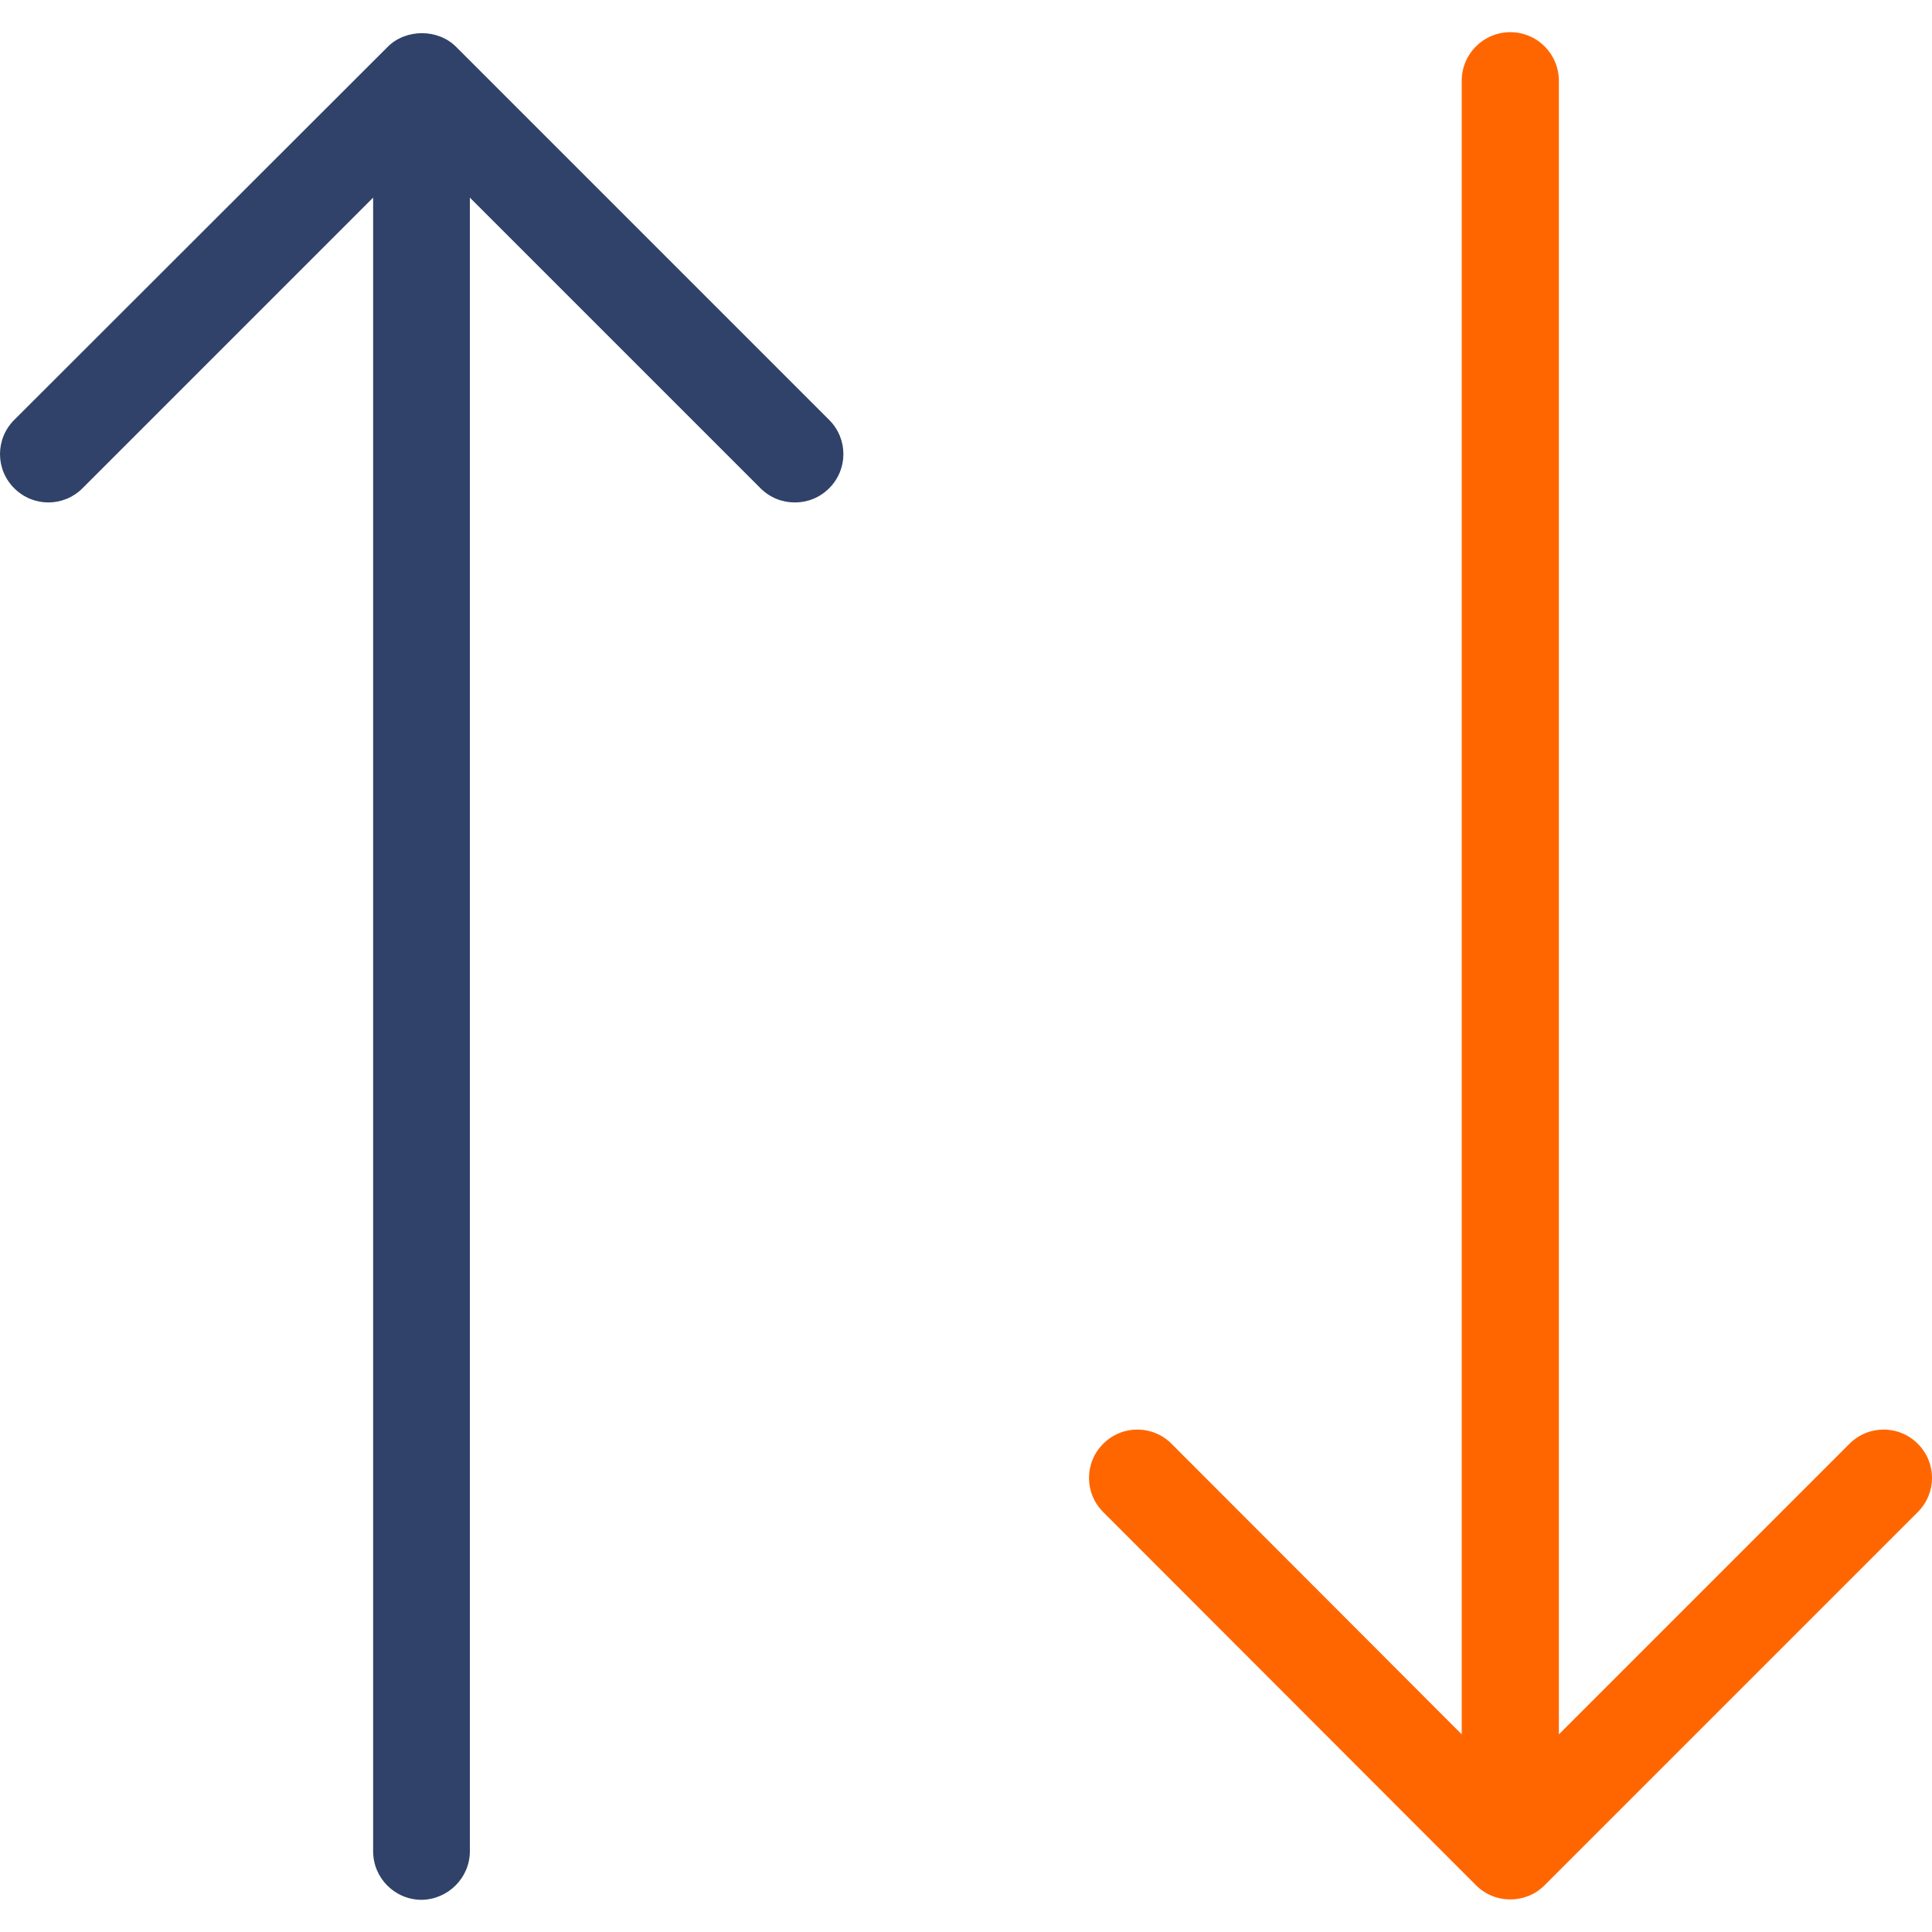
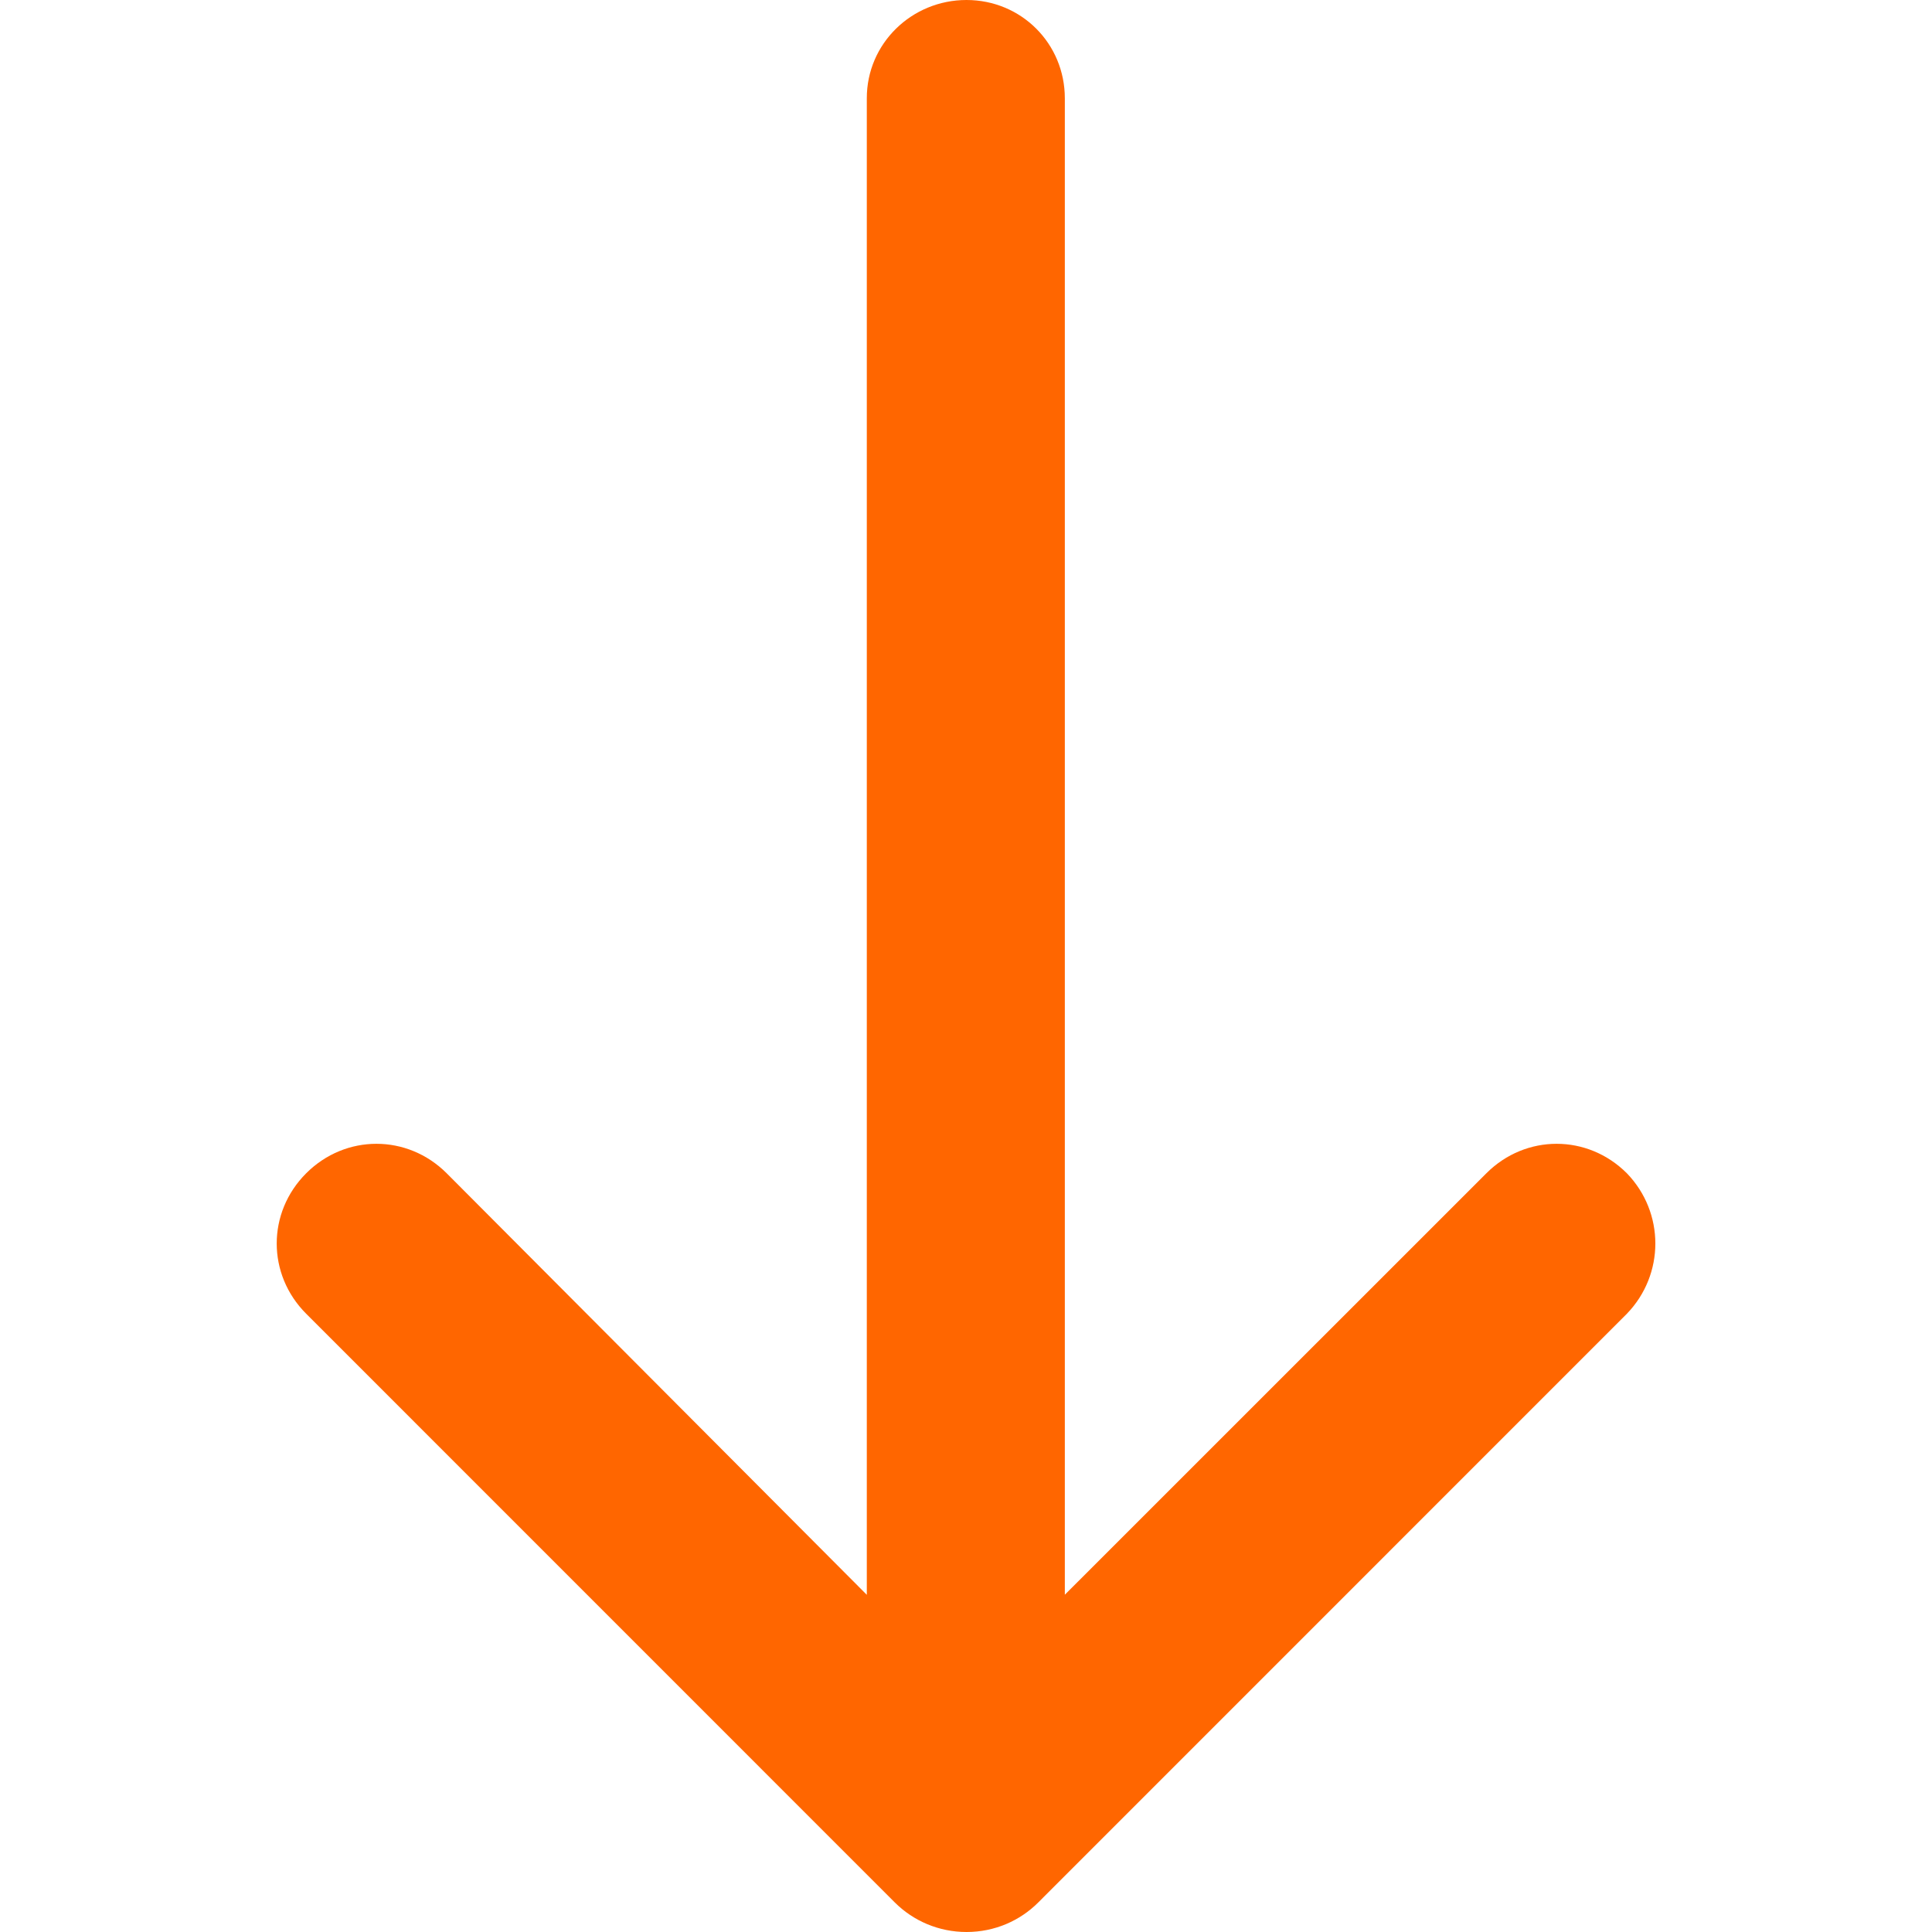
- <svg xmlns="http://www.w3.org/2000/svg" version="1.1" id="Capa_1" x="0px" y="0px" viewBox="0 0 489.3 489.3" style="enable-background:new 0 0 489.3 489.3;" xml:space="preserve" width="512px" height="512px">
+ <svg xmlns="http://www.w3.org/2000/svg" version="1.1" id="Capa_1" x="0px" y="0px" viewBox="0 0 21.825 21.825" style="enable-background:new 0 0 21.825 21.825;" xml:space="preserve" width="512px" height="512px" class="">
  <g>
-     <g>
-       <g>
-         <path d="M119,468.85V50.05l73.6,73.6c2.4,2.4,5.5,3.6,8.7,3.6s6.3-1.2,8.7-3.6c4.8-4.8,4.8-12.5,0-17.3l-94.5-94.5    c-4.6-4.6-12.7-4.6-17.3,0l-94.6,94.5c-4.8,4.8-4.8,12.5,0,17.3c4.8,4.8,12.5,4.8,17.3,0l73.6-73.6v418.8    c0,6.8,5.5,12.3,12.3,12.3C113.5,481.05,119,475.55,119,468.85z" data-original="#000000" class="active-path" data-old_color="#CCCCCC" fill="#304269" />
-         <path d="M373.8,477.45c2.4,2.4,5.5,3.6,8.7,3.6s6.3-1.2,8.7-3.6l94.5-94.5c4.8-4.8,4.8-12.5,0-17.3s-12.5-4.8-17.3,0l-73.6,73.6    V20.45c0-6.8-5.5-12.3-12.3-12.3s-12.3,5.5-12.3,12.3v418.8l-73.5-73.6c-4.8-4.8-12.5-4.8-17.3,0s-4.8,12.5,0,17.3L373.8,477.45z" data-original="#000000" class="active-path" data-old_color="#CCCCCC" fill="#ff6600" />
-       </g>
-     </g>
+     <path d="M16.791,13.254c0.444-0.444,1.143-0.444,1.587,0c0.429,0.444,0.429,1.143,0,1.587l-6.65,6.651  c-0.206,0.206-0.492,0.333-0.809,0.333c-0.317,0-0.603-0.127-0.81-0.333l-6.65-6.651c-0.444-0.444-0.444-1.143,0-1.587  s1.143-0.444,1.587,0l4.746,4.762V1.111C9.791,0.492,10.299,0,10.918,0c0.619,0,1.111,0.492,1.111,1.111v16.904L16.791,13.254z" data-original="#1E201D" class="active-path" data-old_color="#ff6600" fill="#ff6600" />
  </g>
</svg>
